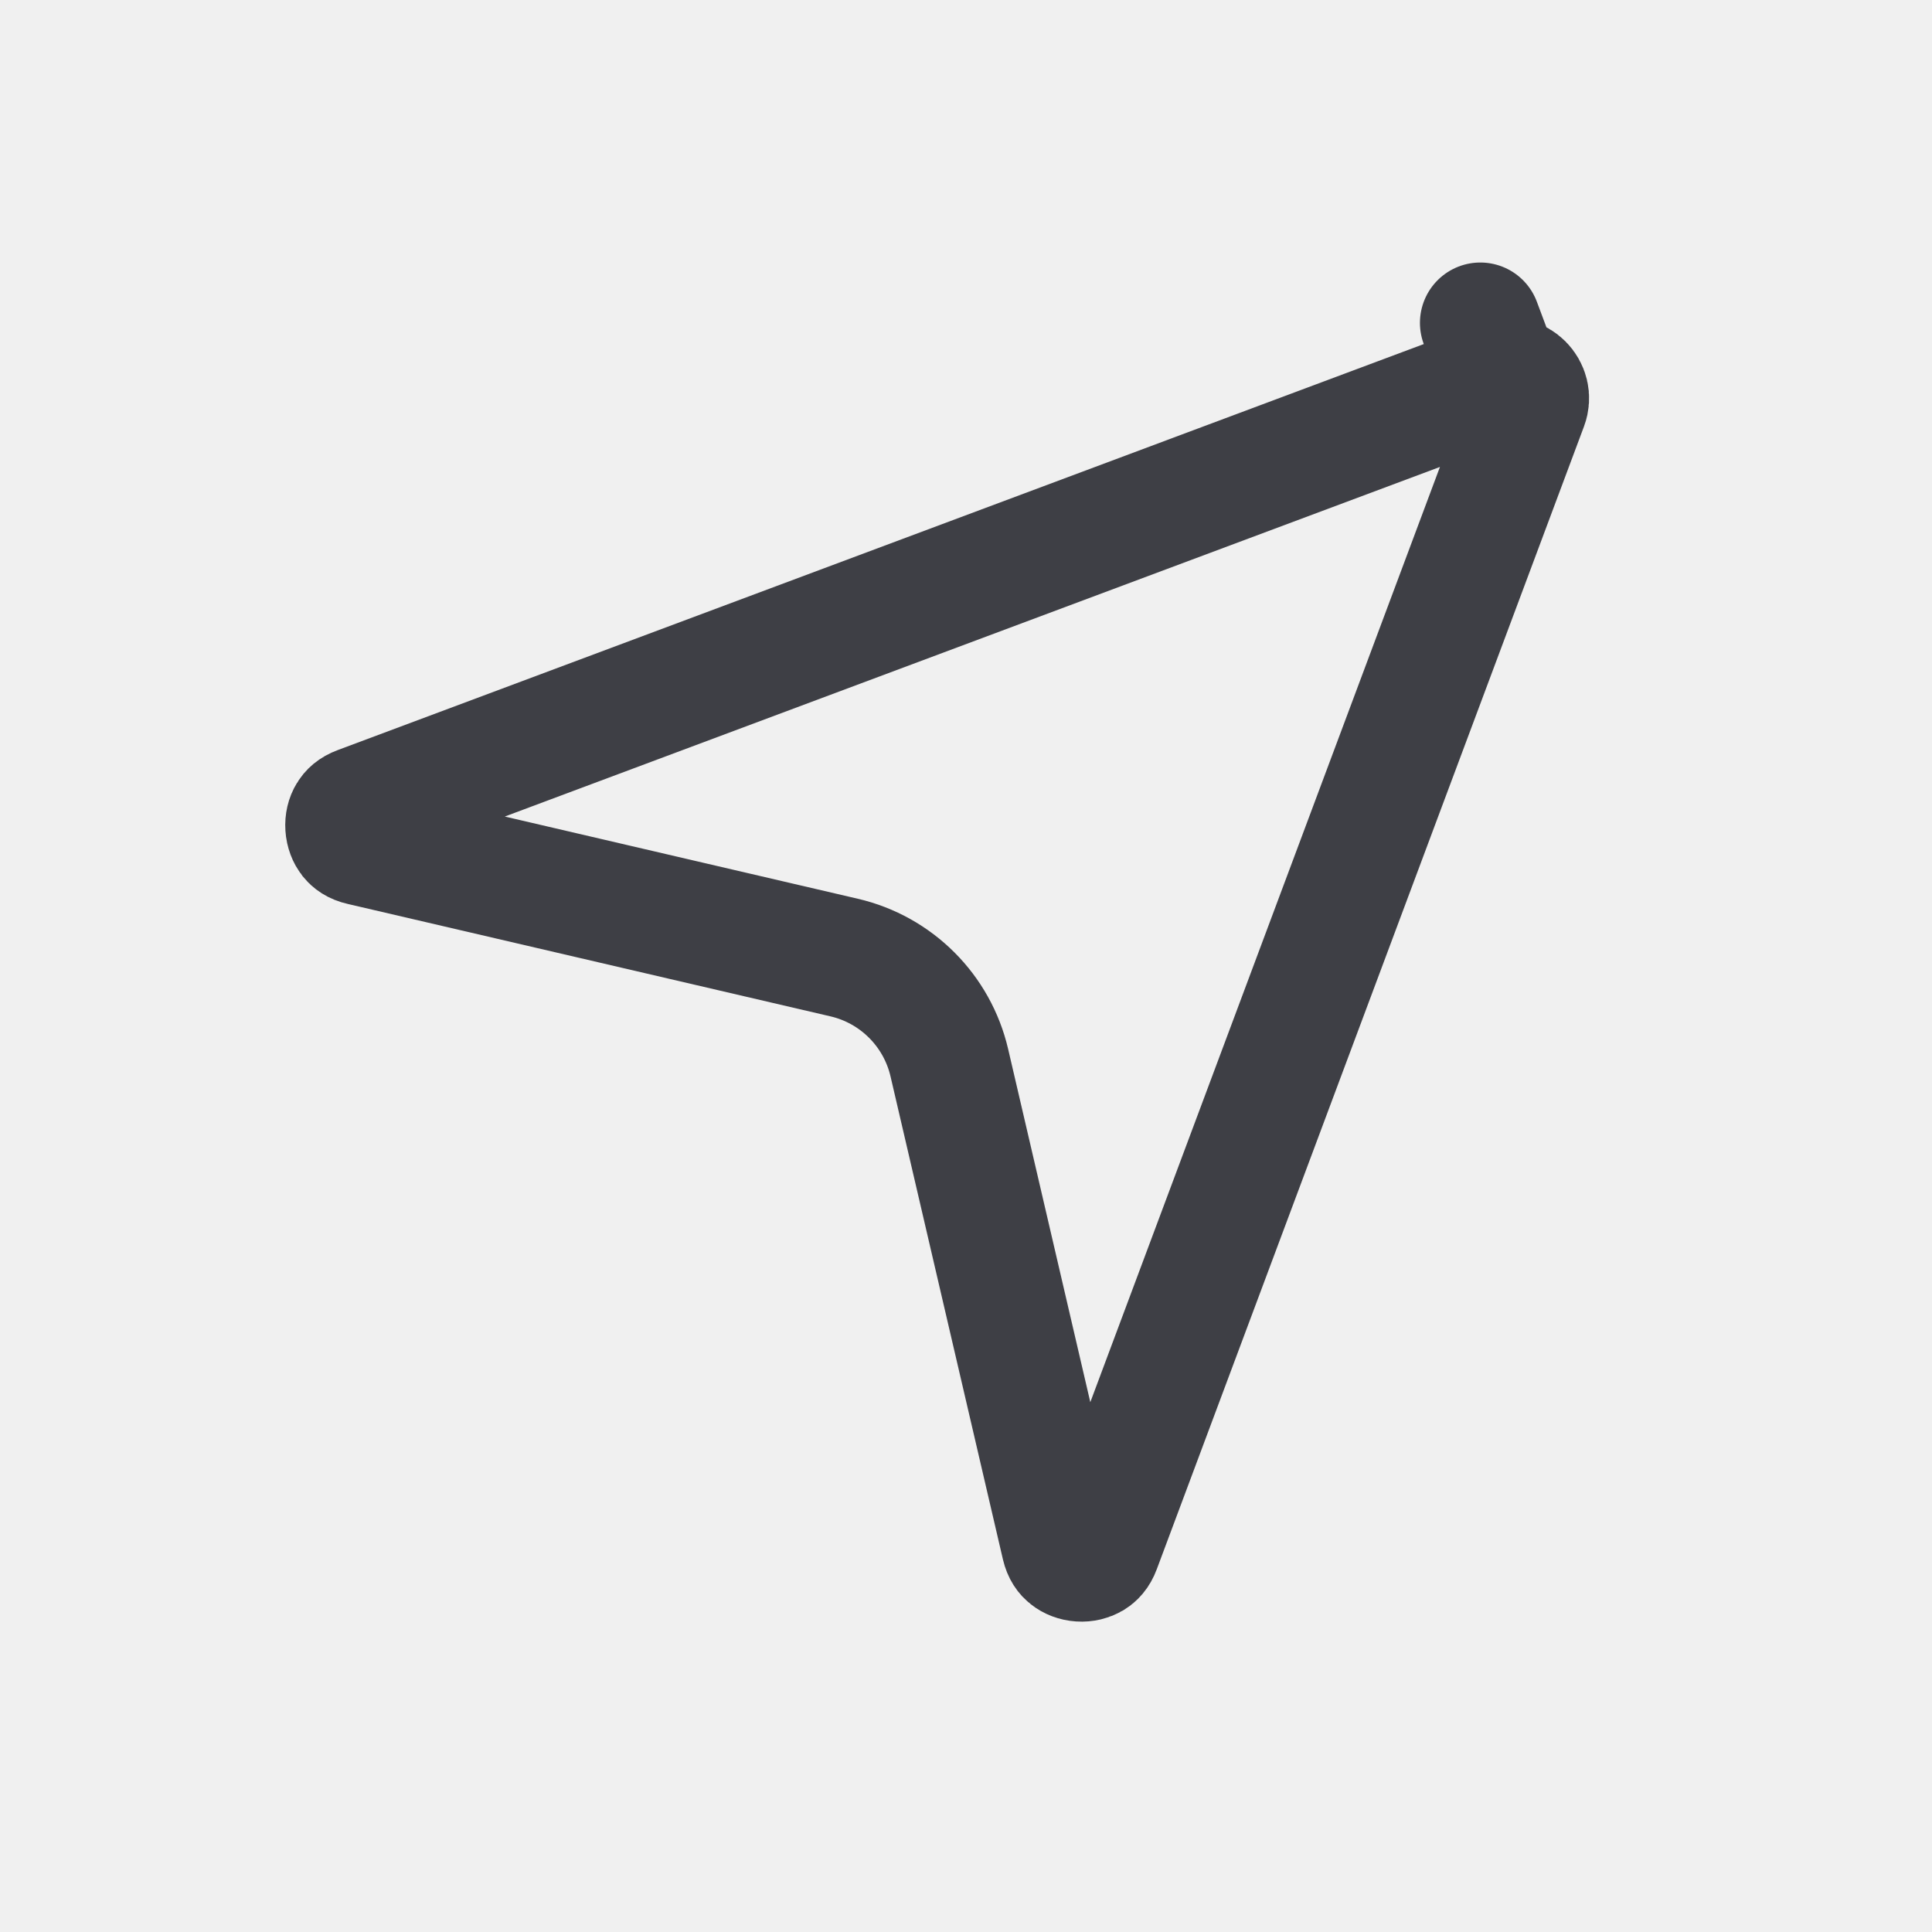
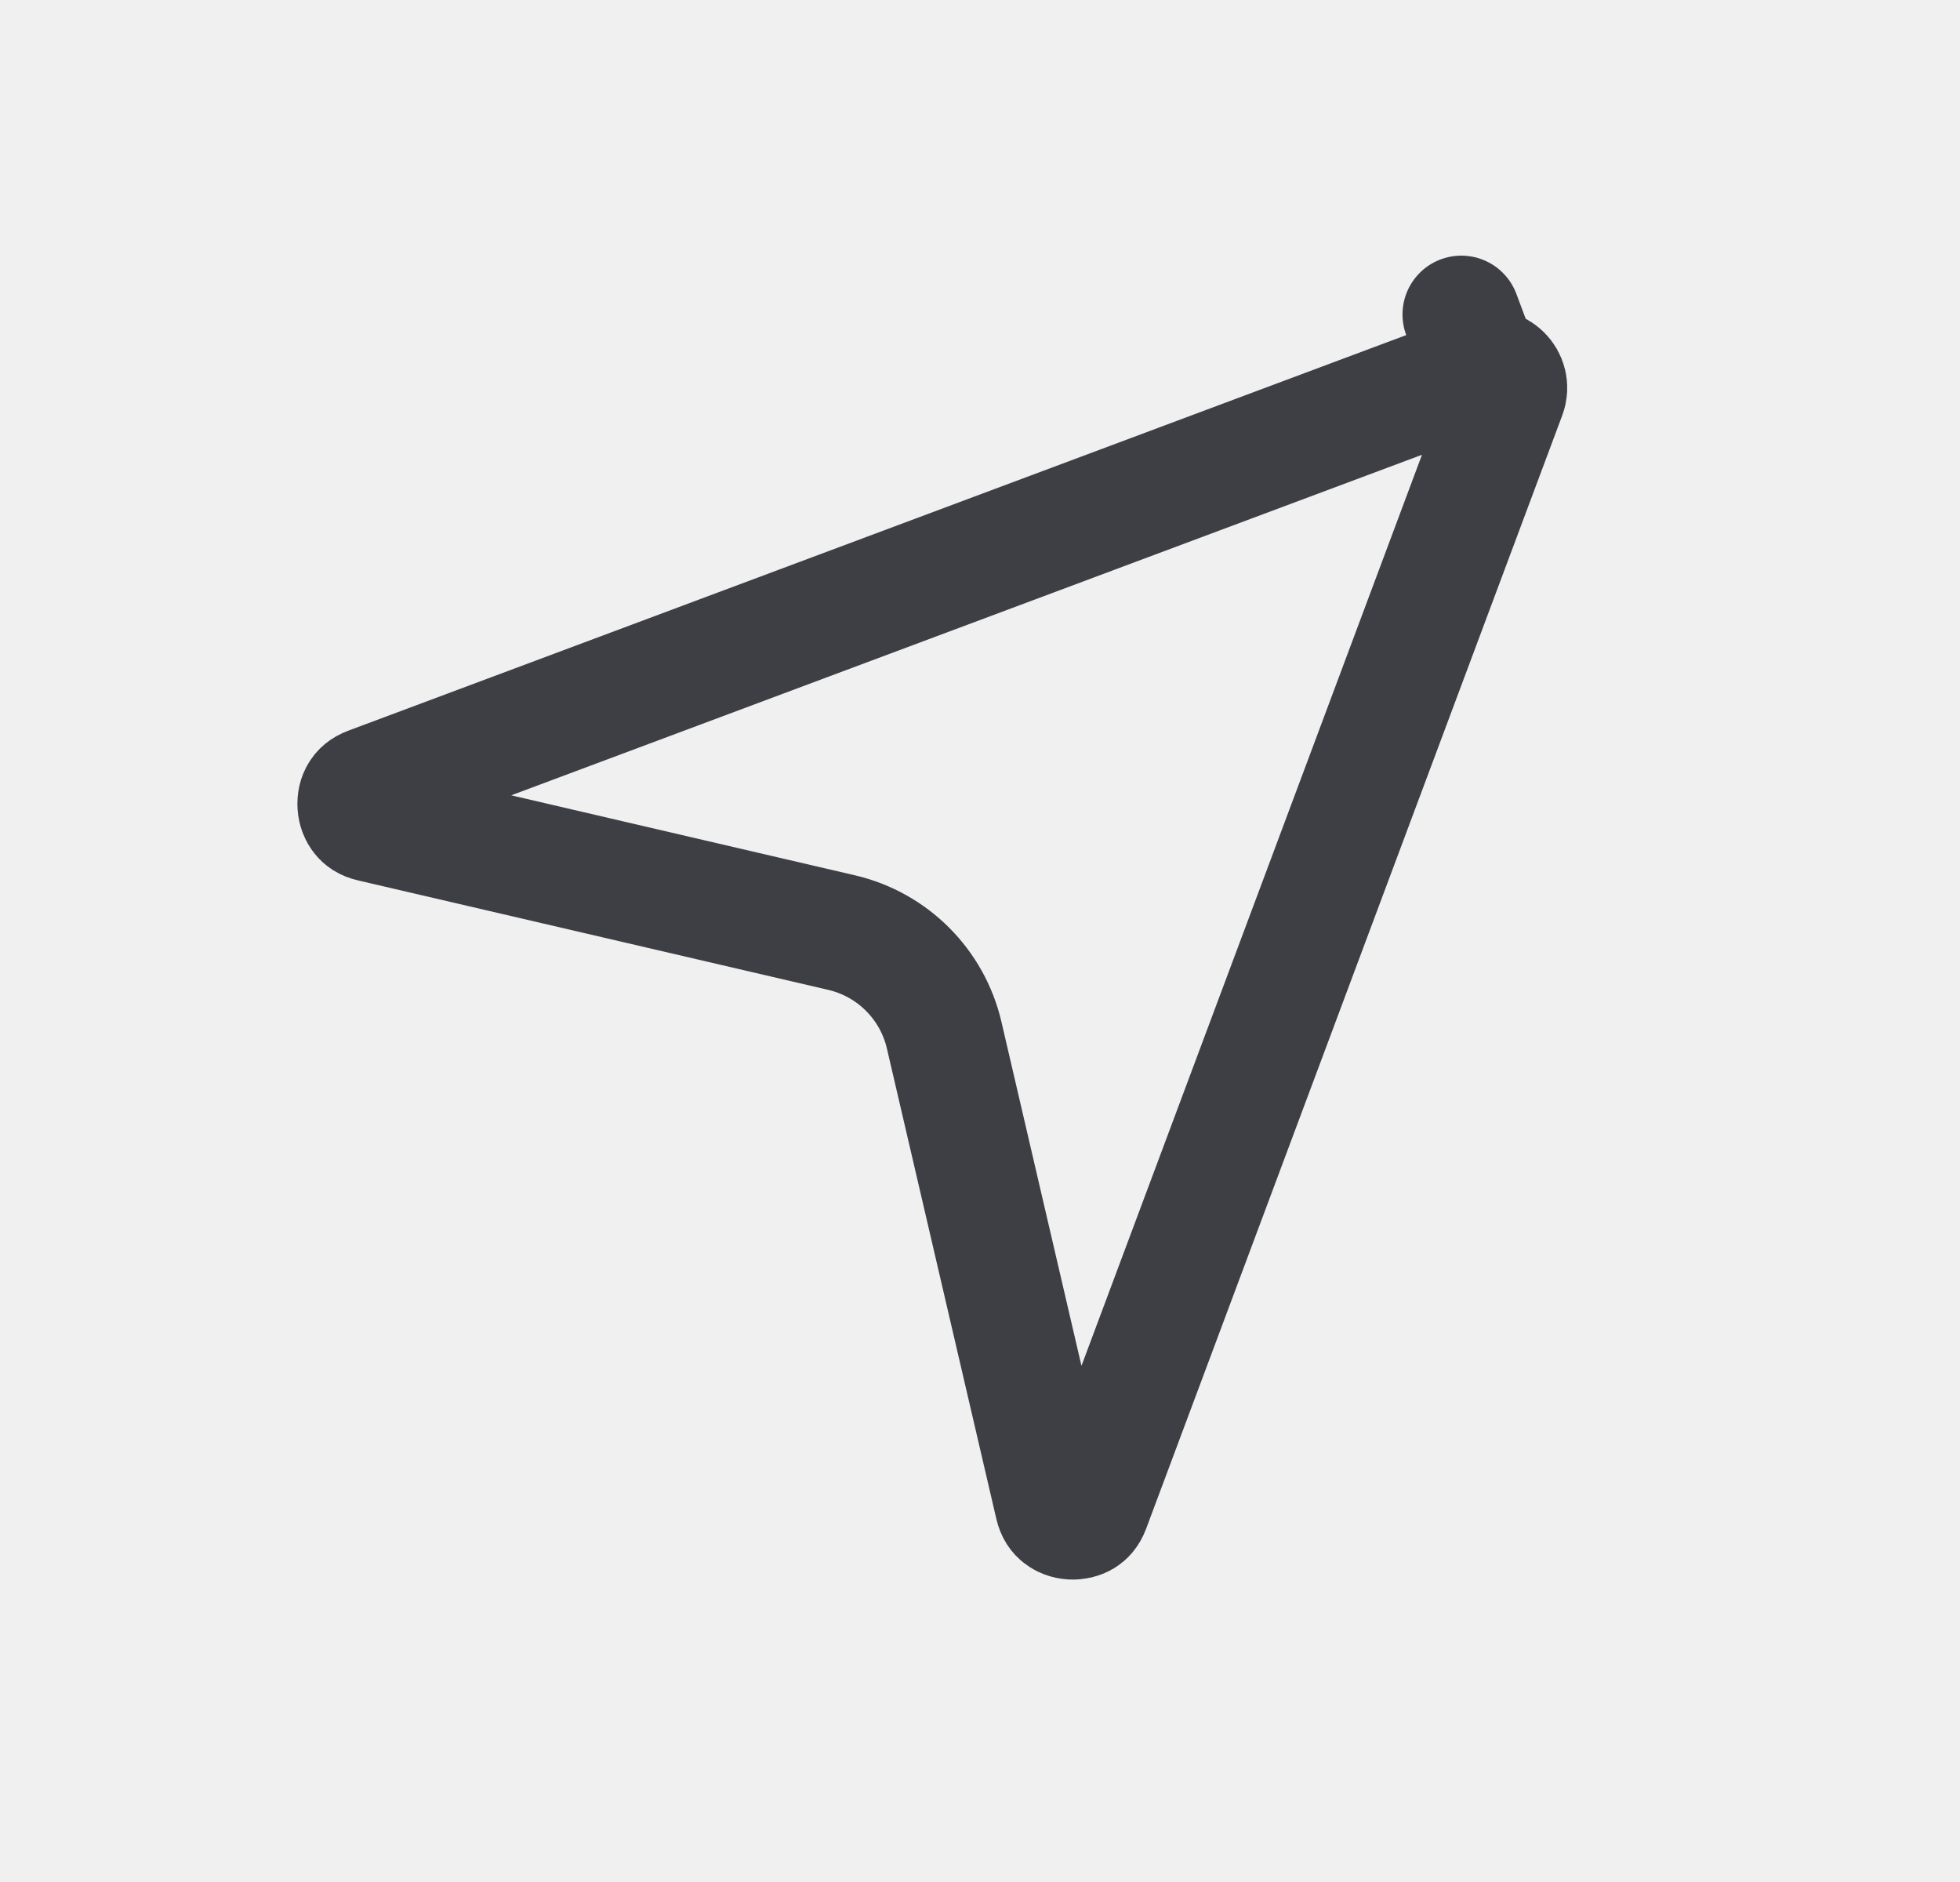
- <svg xmlns="http://www.w3.org/2000/svg" width="24" height="24" viewBox="0 0 24 24" fill="none">
-   <g clip-path="url(#clip0_891_28619)">
-     <path d="M18.652 4.714C18.853 4.639 19.049 4.835 18.974 5.036L13.667 19.232C13.64 19.305 13.602 19.34 13.569 19.36C13.53 19.383 13.477 19.398 13.417 19.394C13.357 19.39 13.306 19.369 13.27 19.34C13.239 19.316 13.207 19.277 13.189 19.201L11.793 13.202C11.642 12.553 11.135 12.046 10.486 11.895L4.487 10.498C4.411 10.481 4.371 10.448 4.347 10.418C4.319 10.382 4.298 10.331 4.294 10.271C4.29 10.211 4.304 10.158 4.328 10.119C4.348 10.085 4.383 10.048 4.456 10.021L18.652 4.714L18.389 4.011L18.652 4.714Z" stroke="#3E3F45" stroke-width="1.5" stroke-linejoin="round" />
+ <svg xmlns="http://www.w3.org/2000/svg" width="25" height="24" viewBox="0 0 25 24" fill="none">
+   <g clip-path="url(#clip0_4261_2825)">
+     <path d="M18.902 4.713C19.103 4.638 19.299 4.834 19.224 5.035L13.917 19.231C13.89 19.304 13.852 19.339 13.819 19.359C13.78 19.382 13.727 19.396 13.667 19.393C13.607 19.389 13.556 19.368 13.52 19.339C13.489 19.315 13.457 19.276 13.439 19.2L12.043 13.201C11.892 12.552 11.385 12.045 10.736 11.893L4.737 10.497C4.661 10.48 4.621 10.447 4.597 10.416C4.569 10.381 4.548 10.33 4.544 10.27C4.54 10.21 4.554 10.156 4.578 10.118C4.598 10.084 4.633 10.047 4.706 10.02L18.902 4.713L18.639 4.01L18.902 4.713Z" stroke="#3E3F45" stroke-width="1.5" stroke-linejoin="round" />
  </g>
  <defs>
-     <clipPath id="clip0_891_28619">
-       <rect width="24" height="24" fill="white" />
+     <clipPath id="clip0_4261_2825">
+       <rect width="24" height="24" fill="white" transform="translate(0.25)" />
    </clipPath>
  </defs>
</svg>
